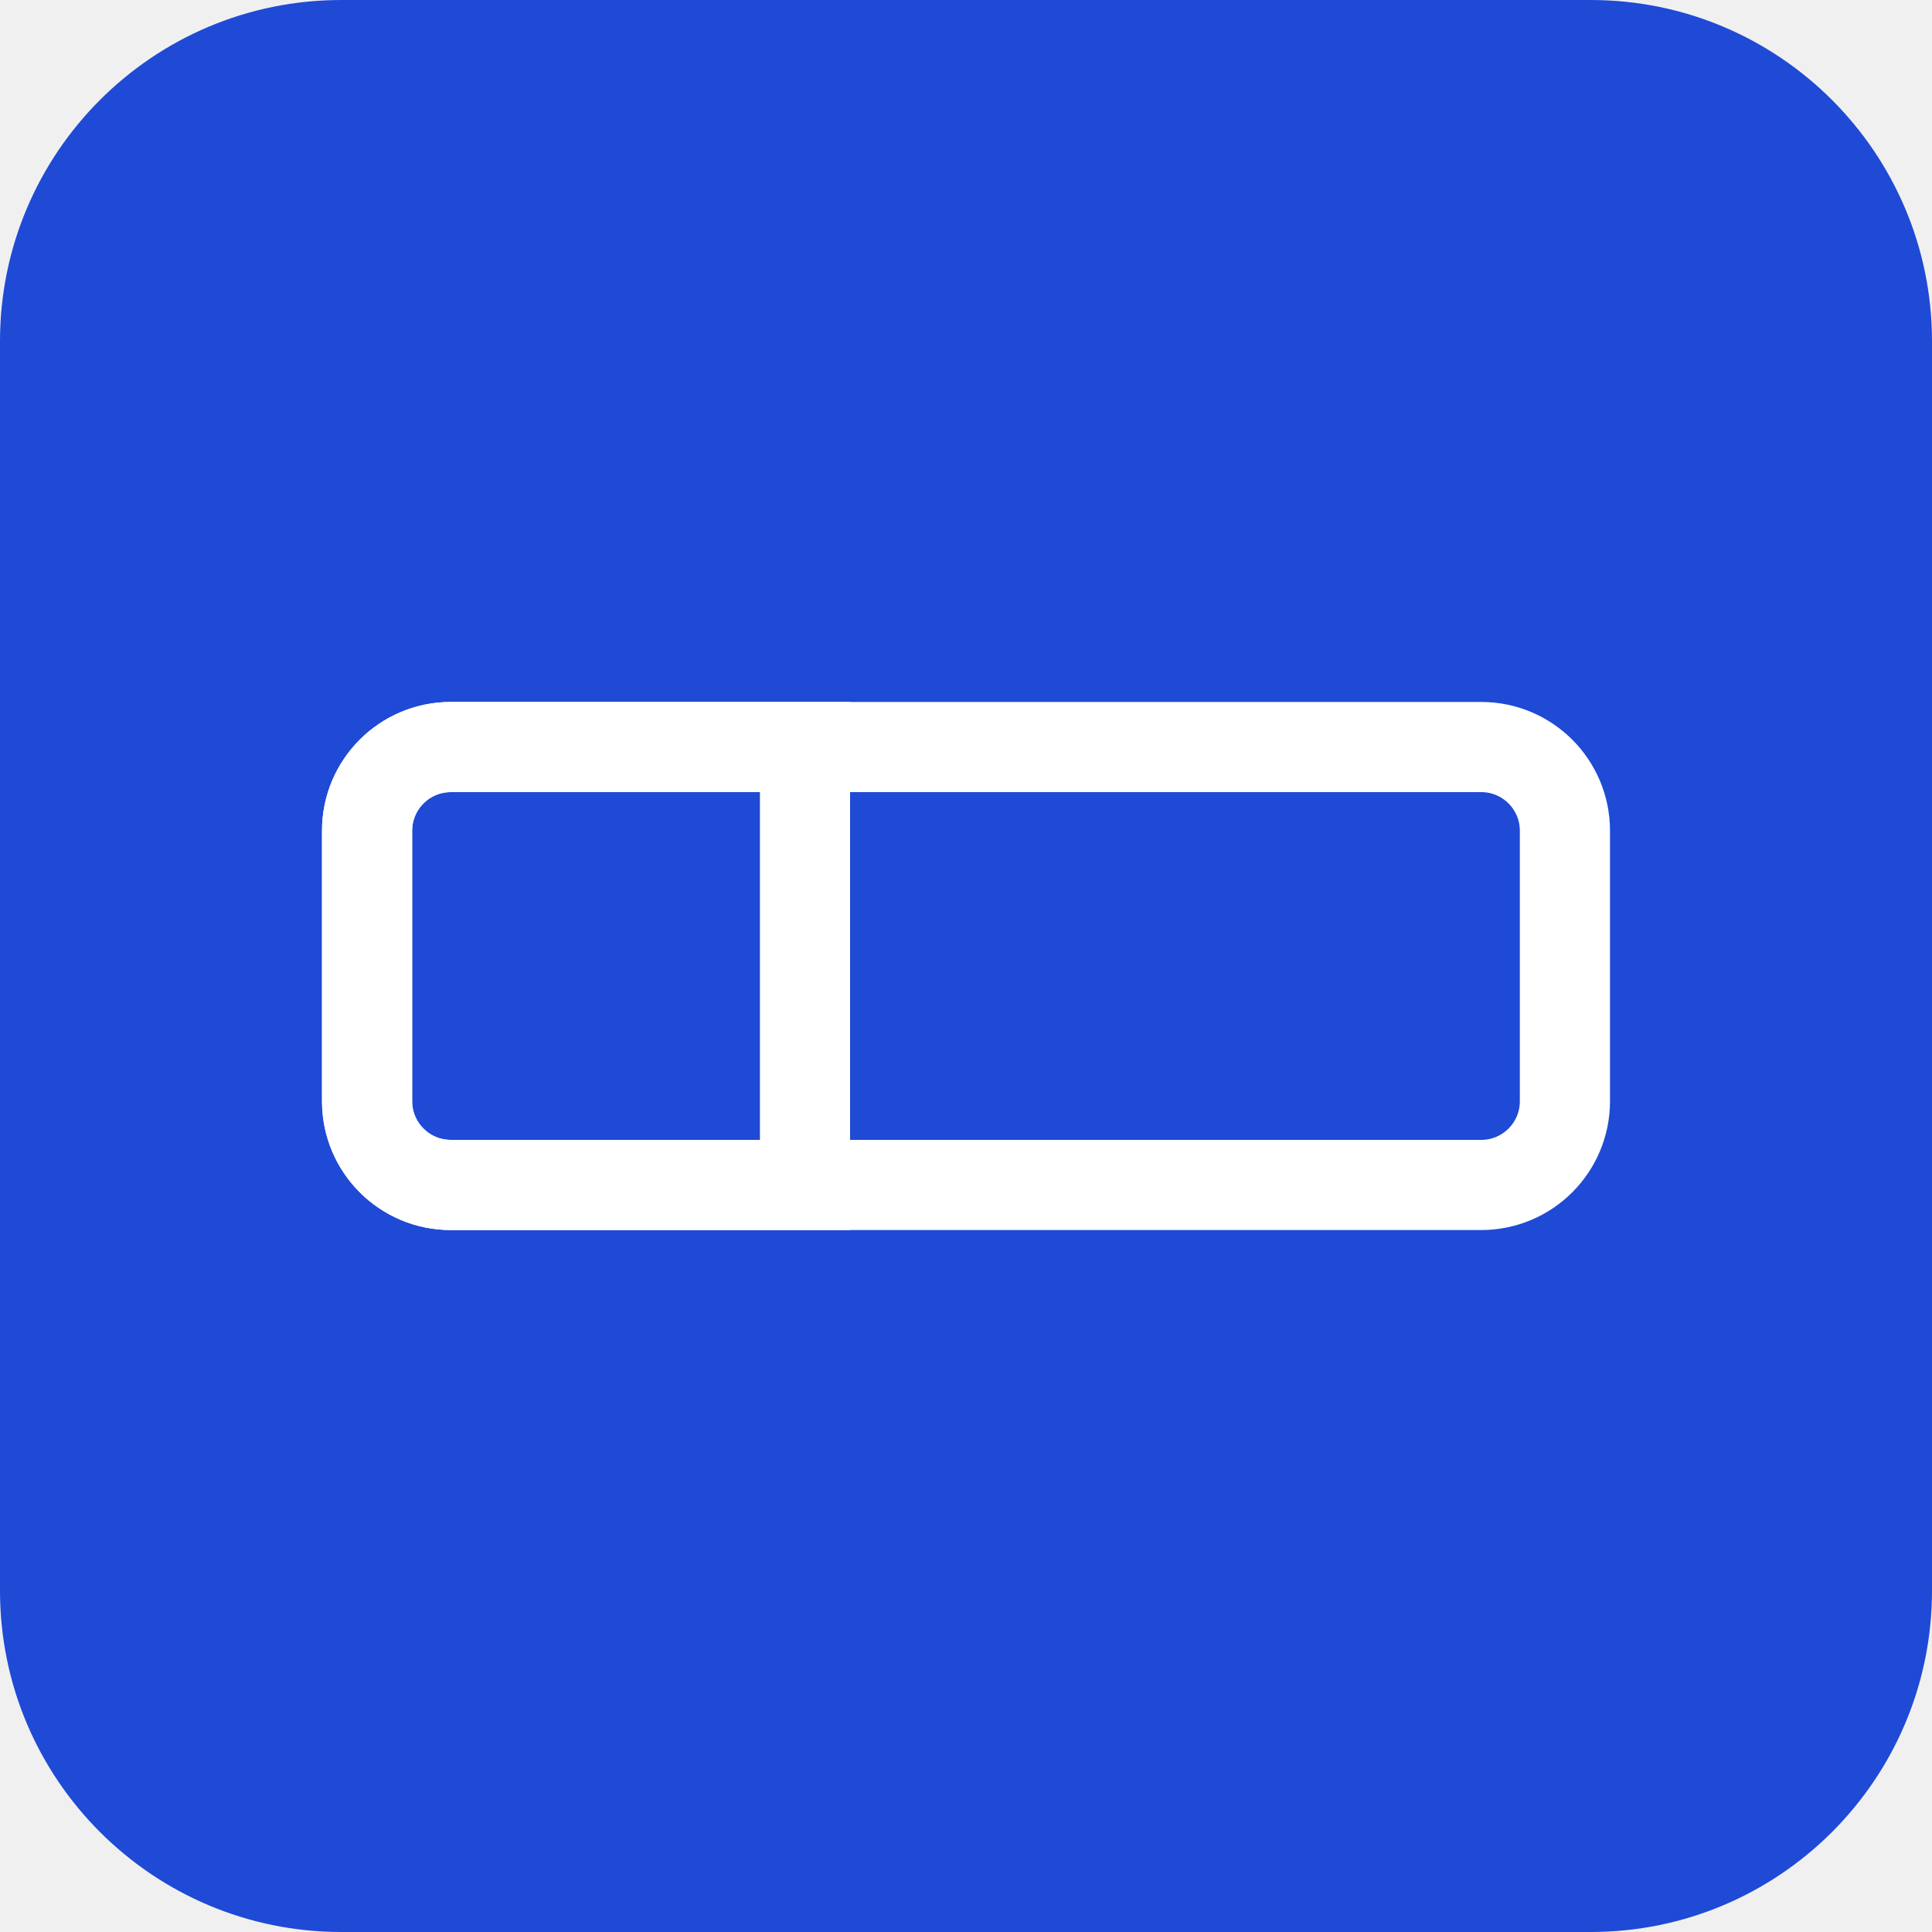
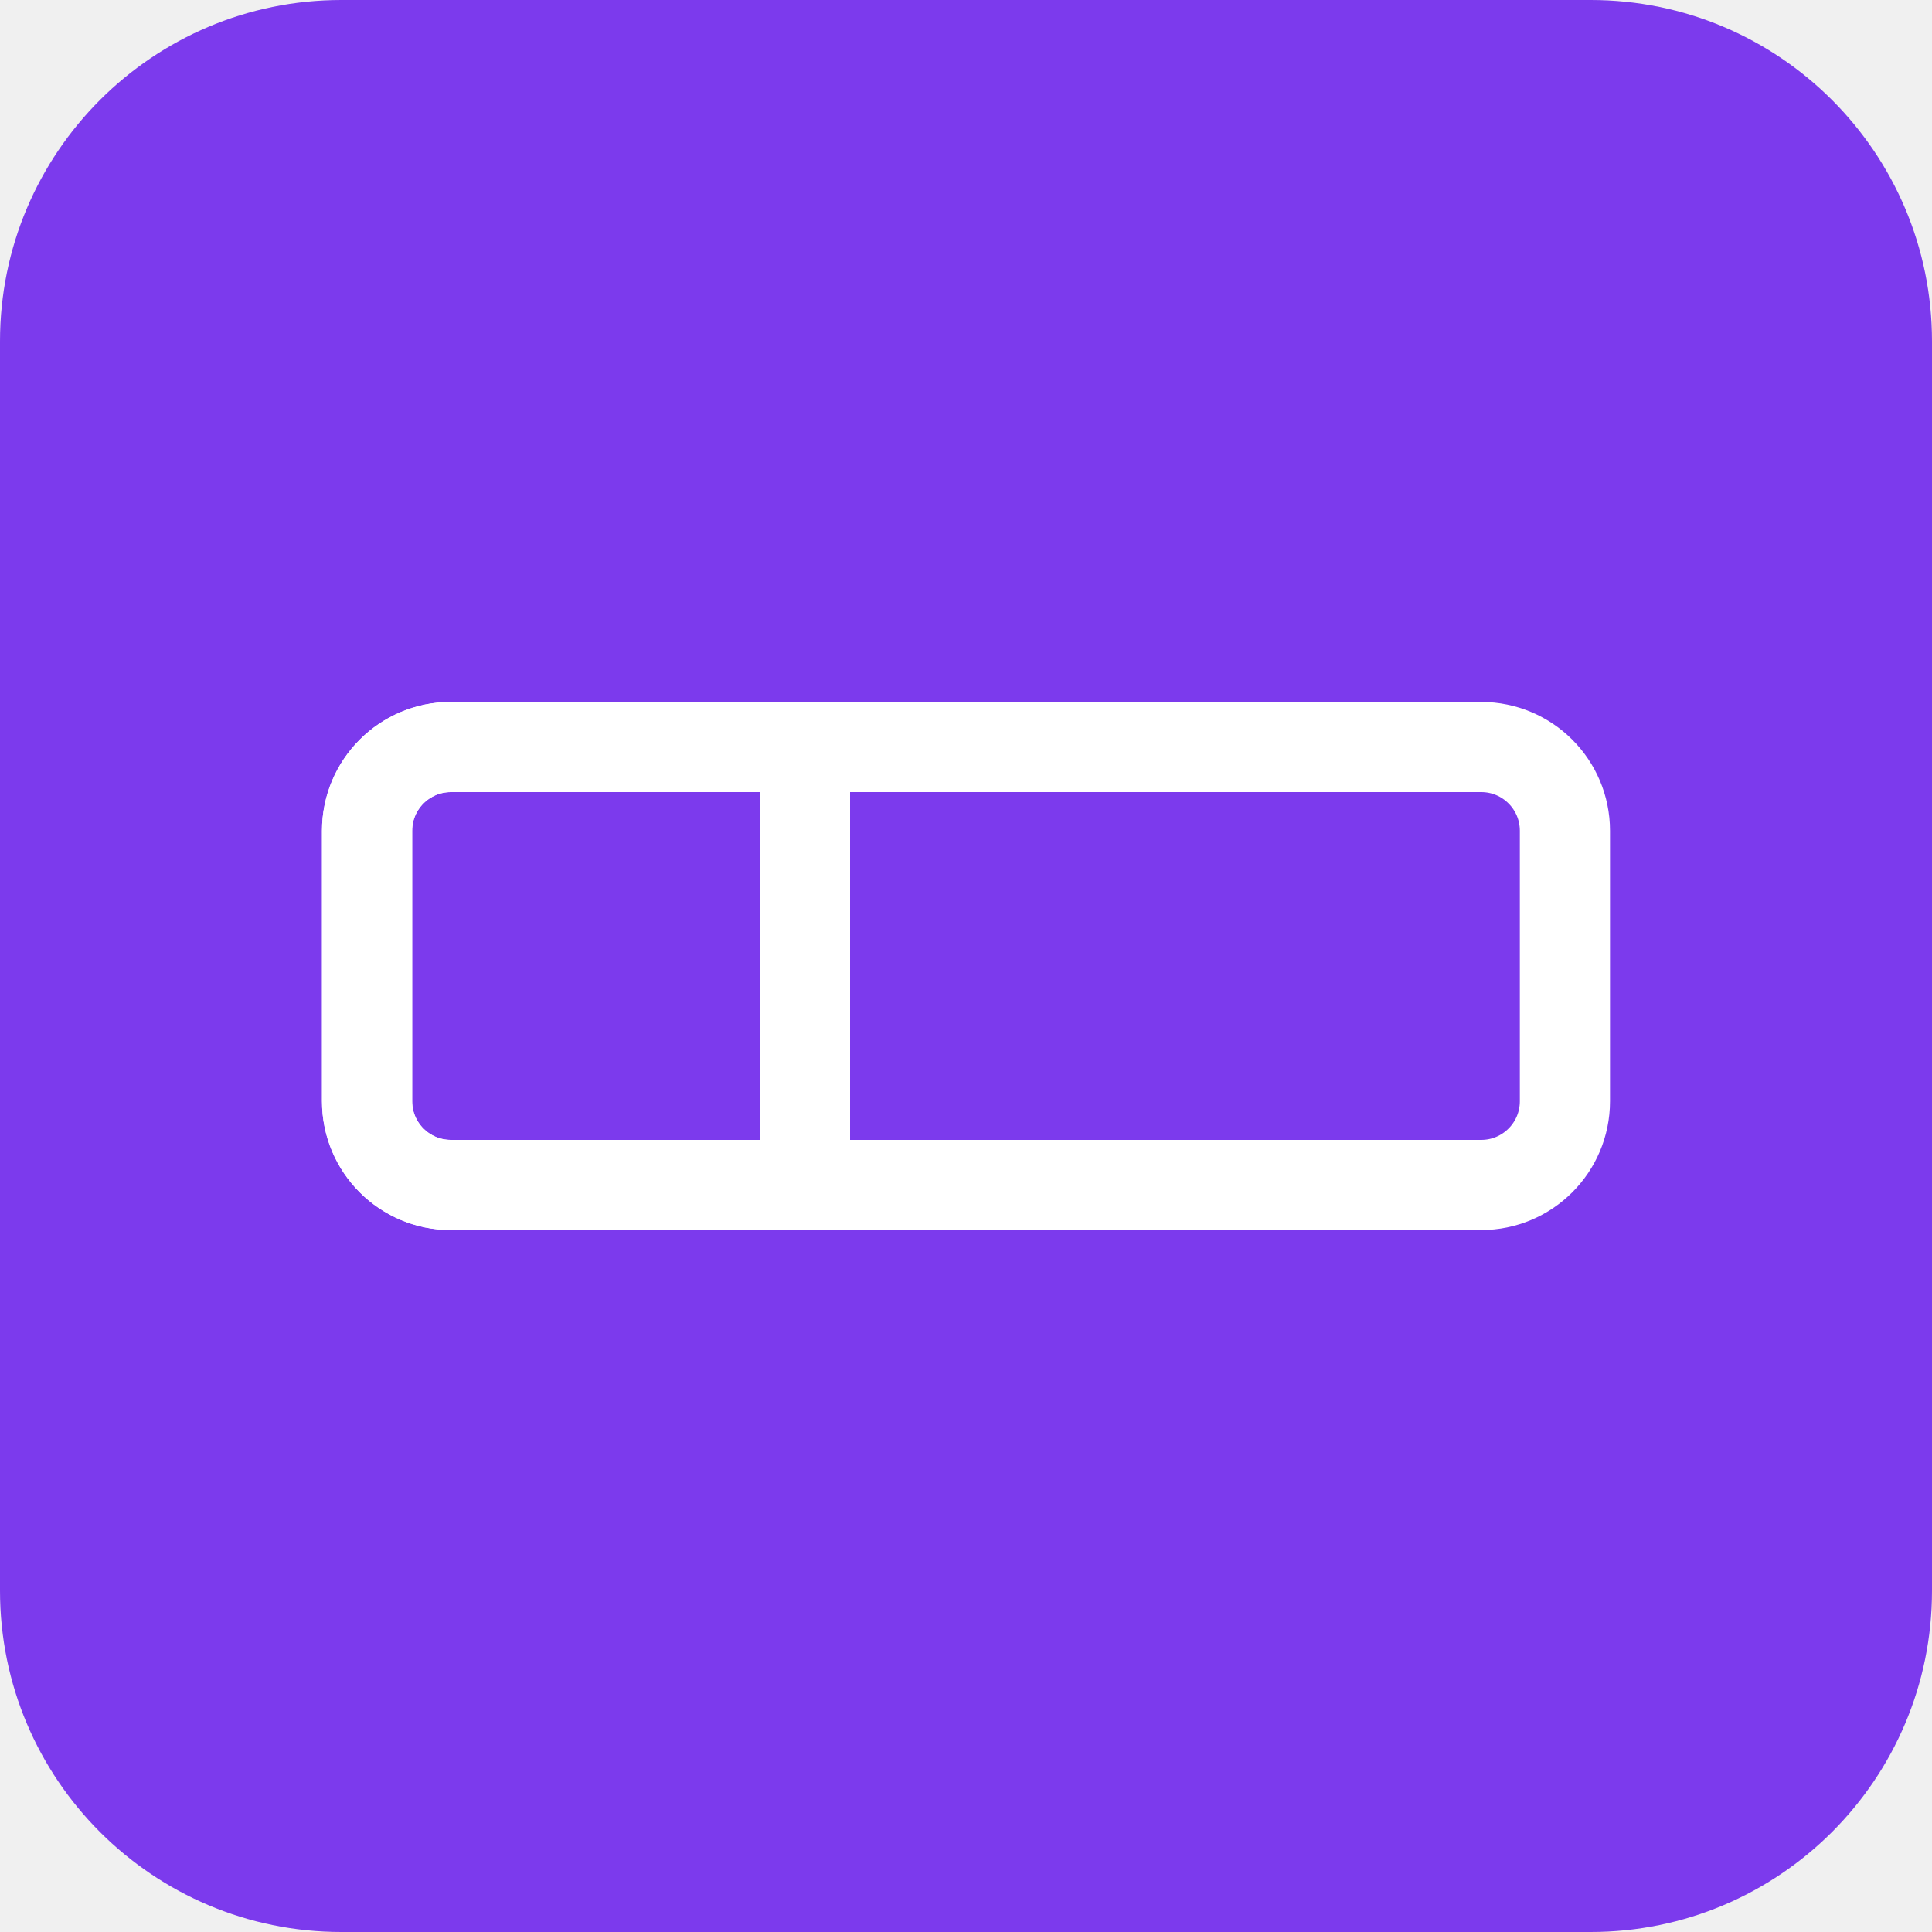
<svg xmlns="http://www.w3.org/2000/svg" width="300" height="300" viewBox="0 0 300 300" fill="none">
  <g clip-path="url(#clip0_4082_600)">
-     <path d="M0 2C0 0.895 0.895 0 2 0H300V300H0V2Z" fill="#1F4AD6" />
+     <path d="M0 2C0 0.895 0.895 0 2 0H300V300H0V2Z" fill="#7C3AED" />
    <path d="M70 116H125V184H70C62.82 184 57 178.18 57 171V129C57 121.82 62.82 116 70 116Z" stroke="white" stroke-width="14" />
    <rect x="57" y="116" width="186" height="68" rx="13" stroke="white" stroke-width="14" />
  </g>
  <defs>
    <clipPath id="clip0_4082_600">
      <rect width="300" height="300" rx="53" fill="white" />
    </clipPath>
  </defs>
</svg>
